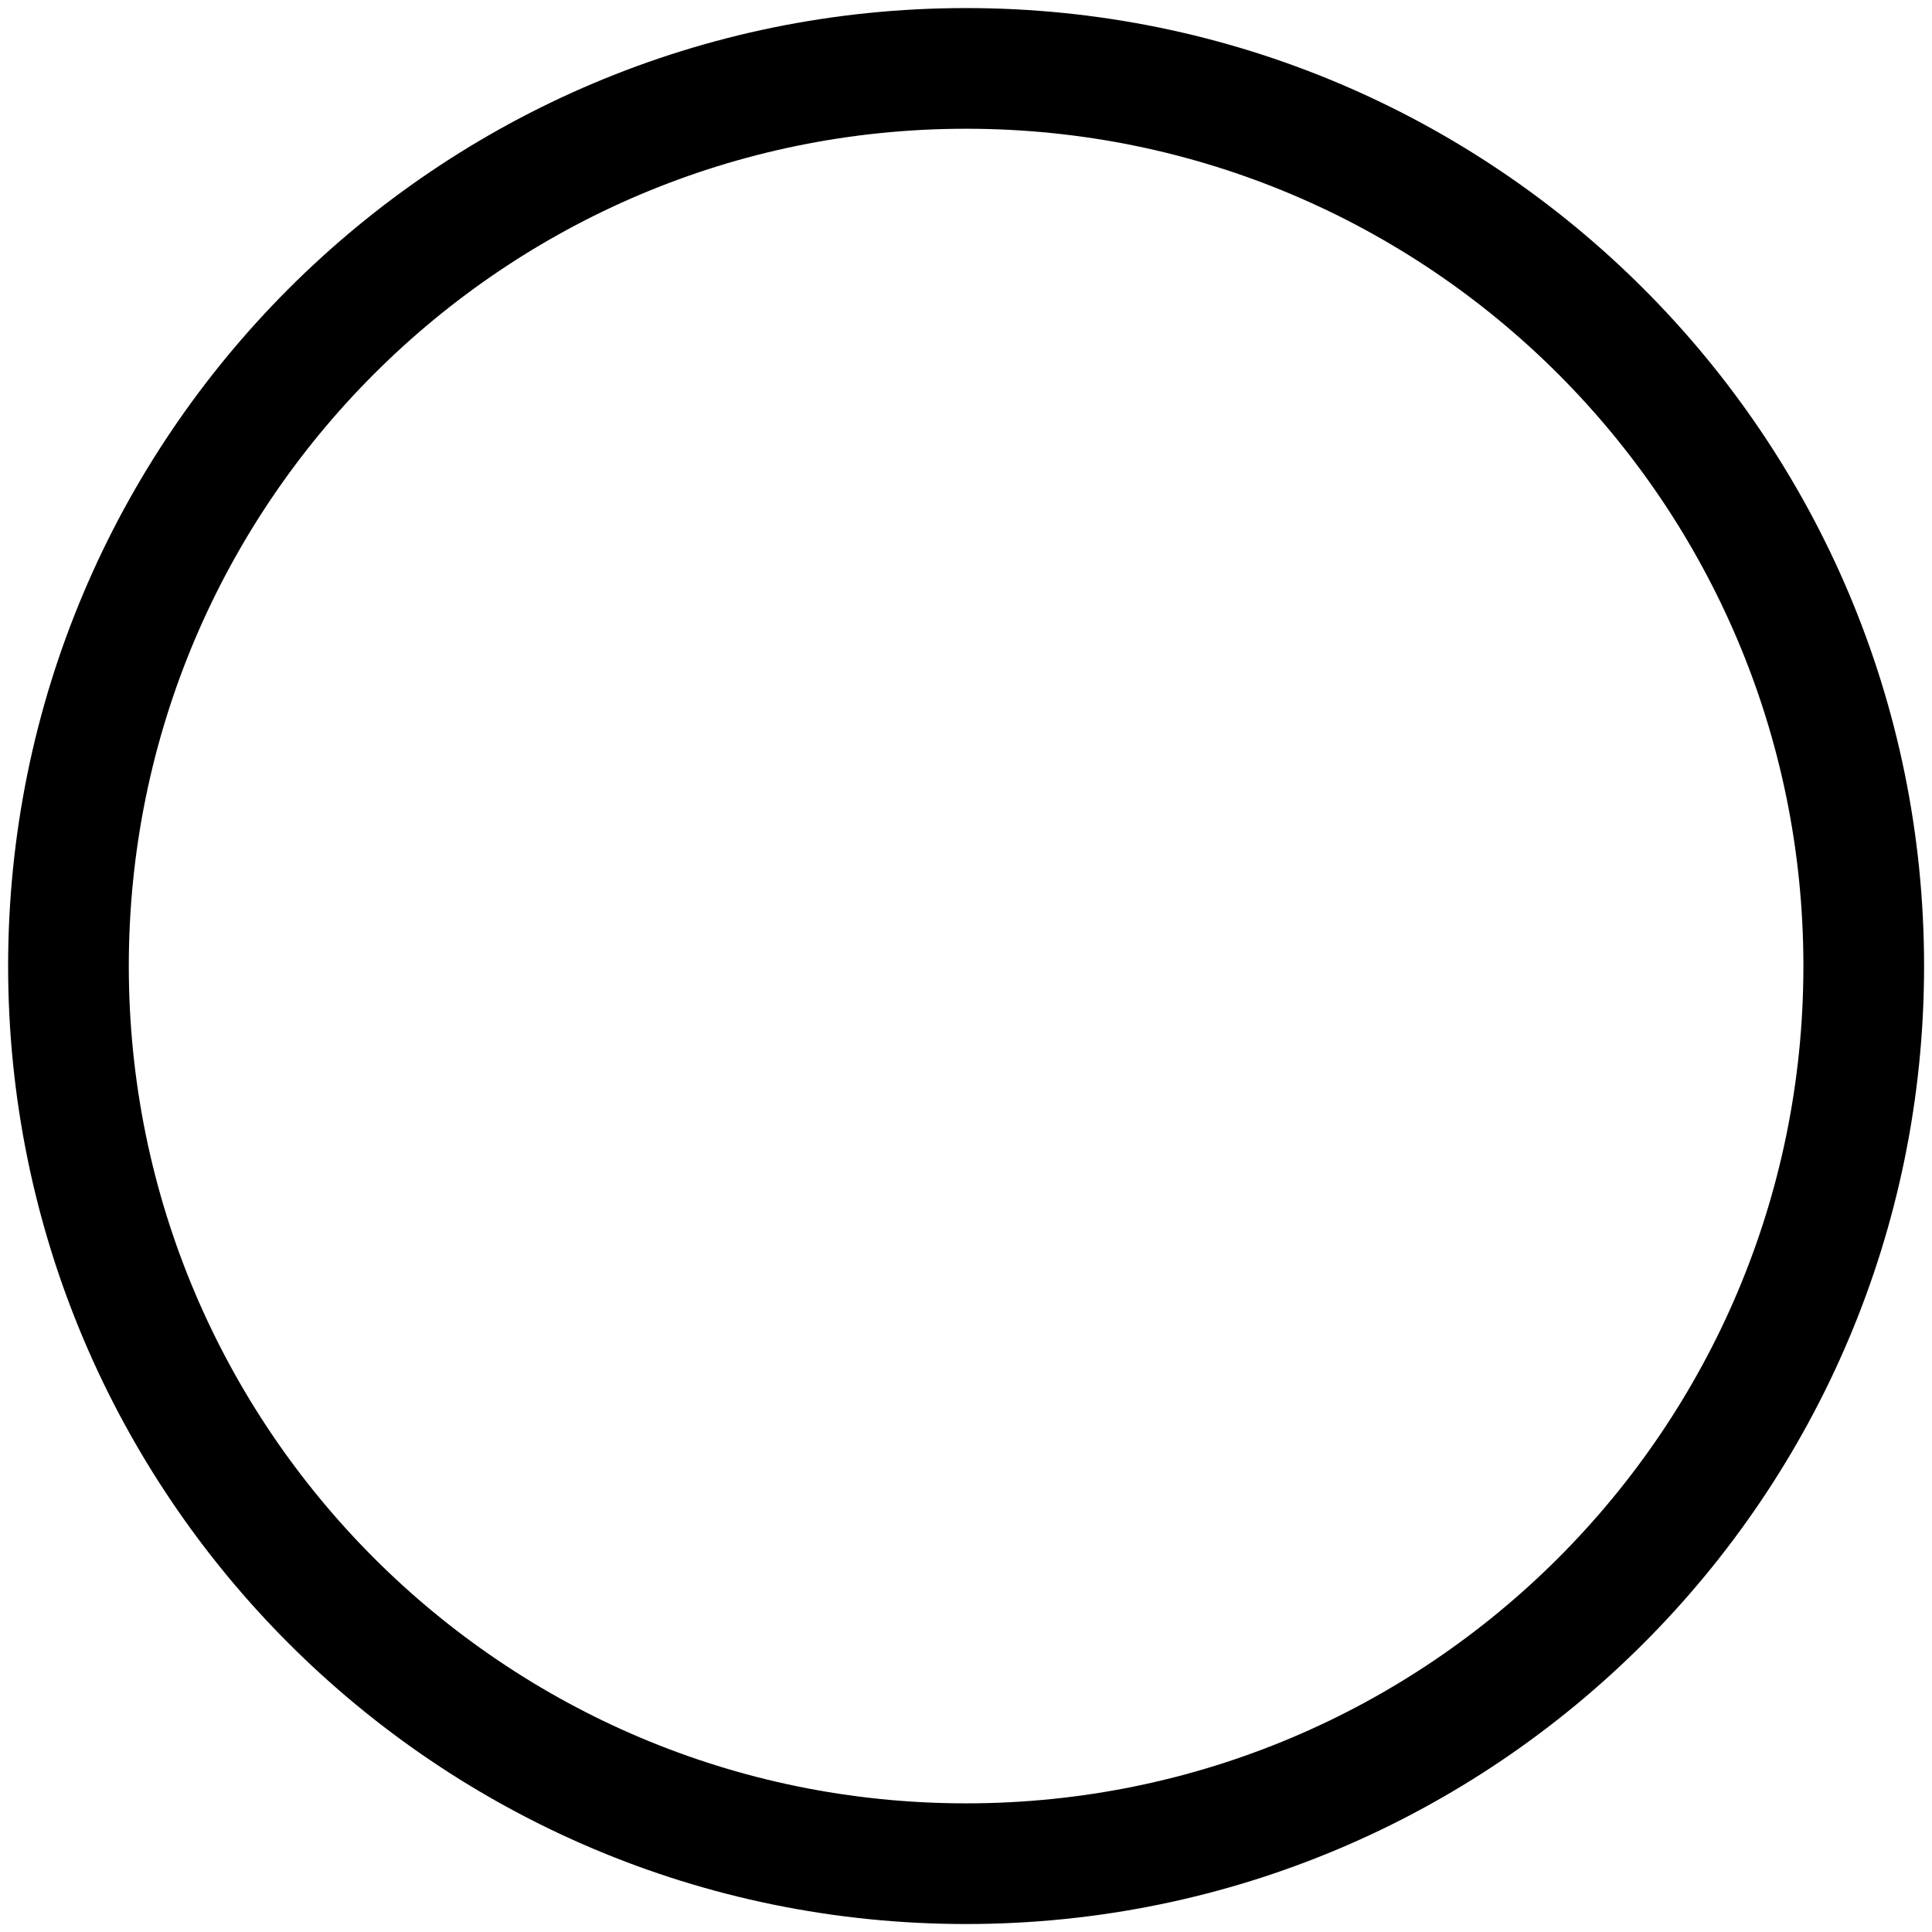
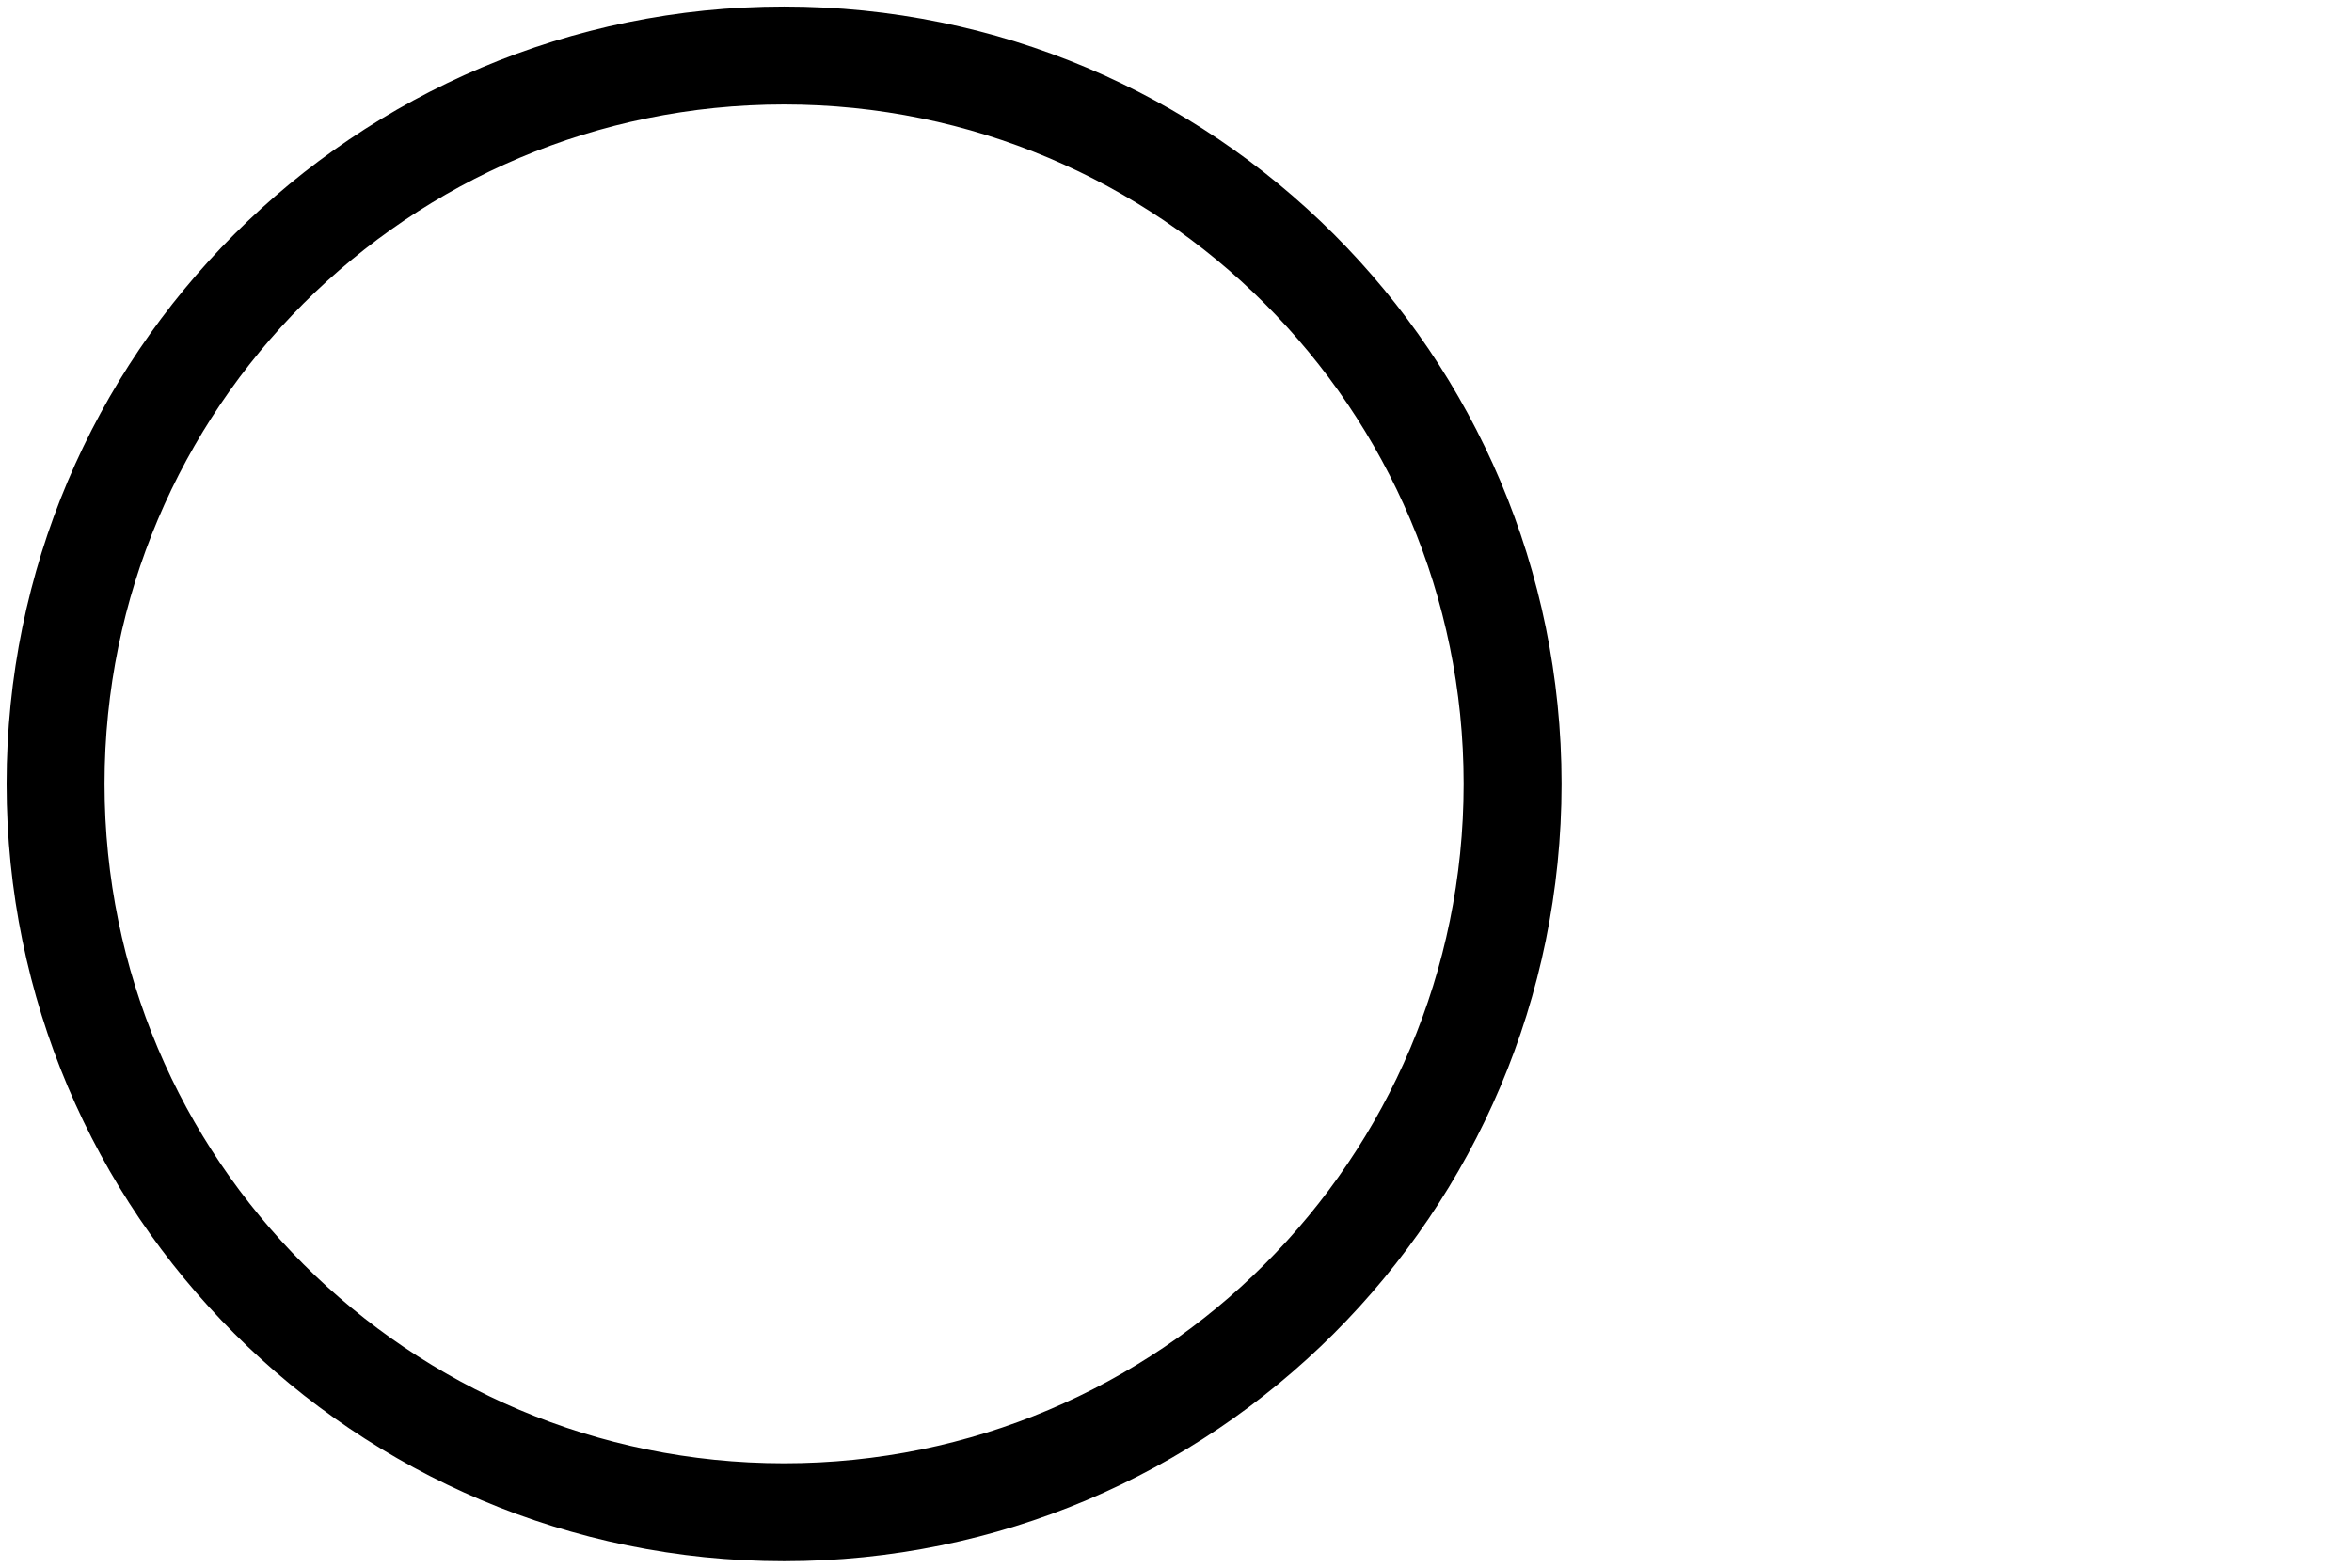
- <svg xmlns="http://www.w3.org/2000/svg" width="100%" height="100%" viewBox="0 0 20 20" version="1.1" xml:space="preserve" style="fill-rule:evenodd;clip-rule:evenodd;stroke-linecap:round;stroke-linejoin:round;stroke-miterlimit:1.5;">
+ <svg xmlns="http://www.w3.org/2000/svg" width="100%" height="100%" viewBox="0 0 30 20" version="1.1" xml:space="preserve" style="fill-rule:evenodd;clip-rule:evenodd;stroke-linecap:round;stroke-linejoin:round;stroke-miterlimit:1.5;">
  <g transform="matrix(0.261344,0,0,0.261344,-656.021,-125.302)">
    <circle cx="2548.45" cy="517.718" r="35.556" style="fill:none;stroke:black;stroke-width:4.78px;" />
  </g>
</svg>
